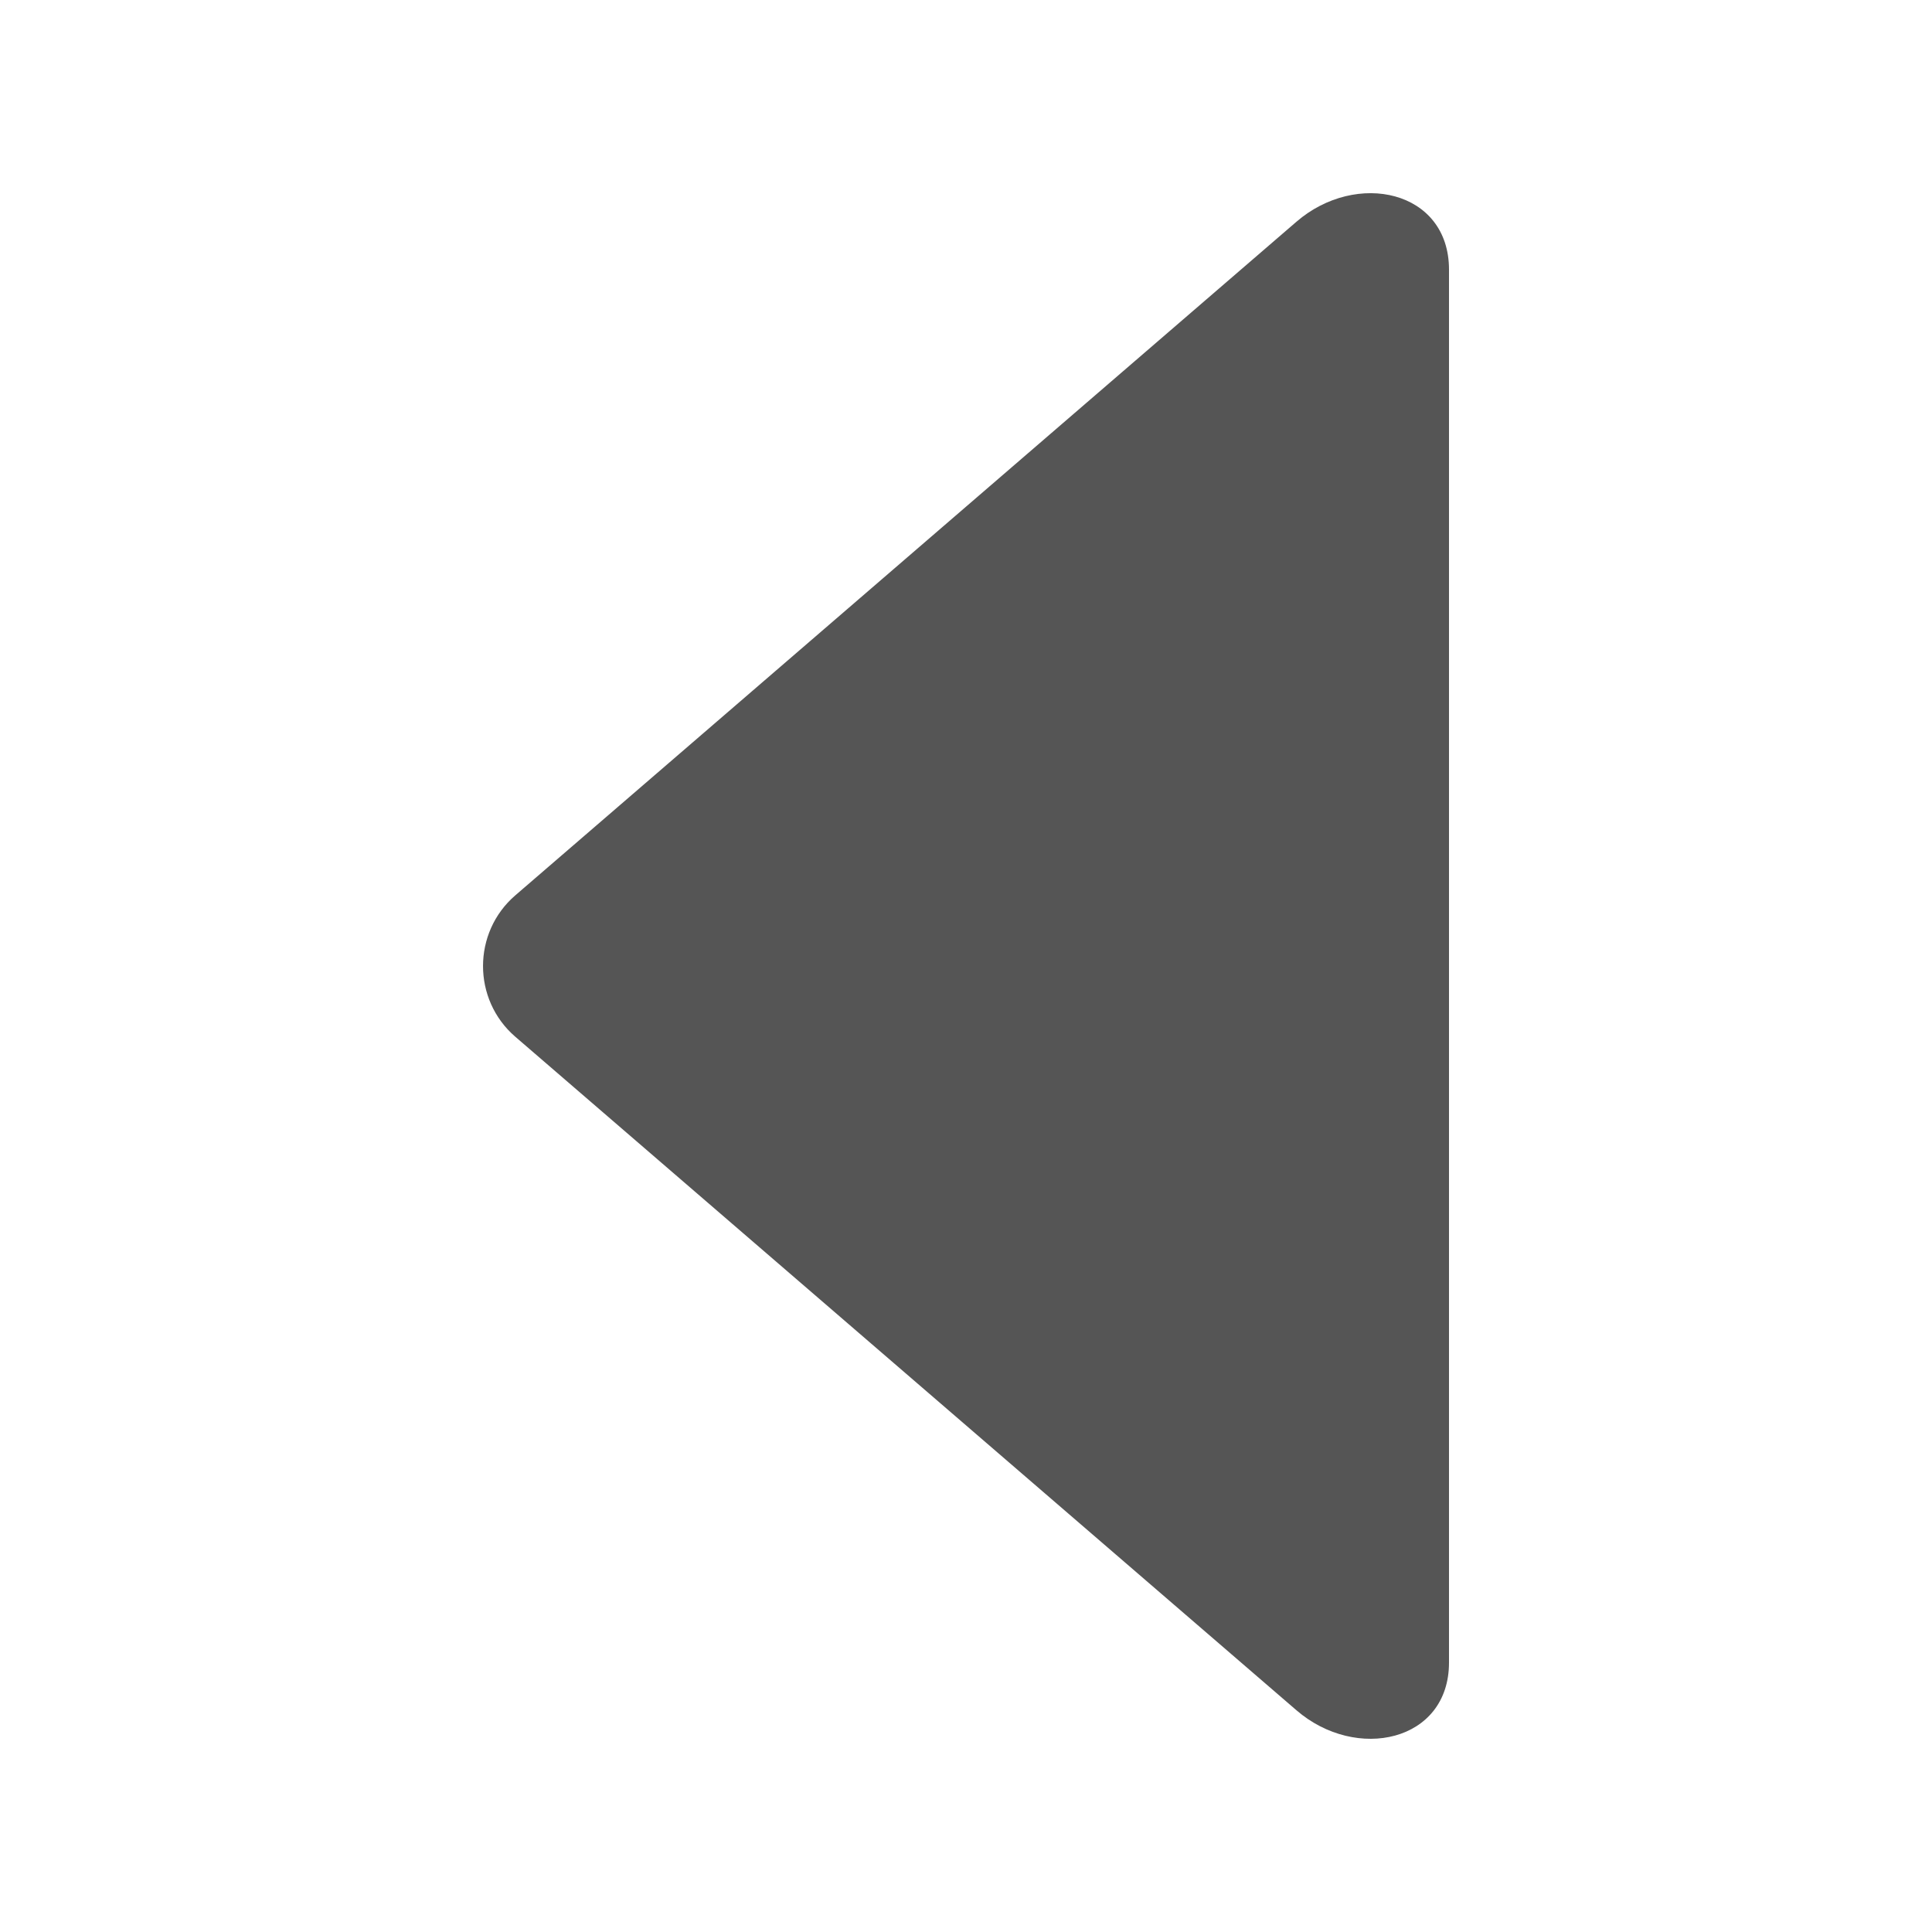
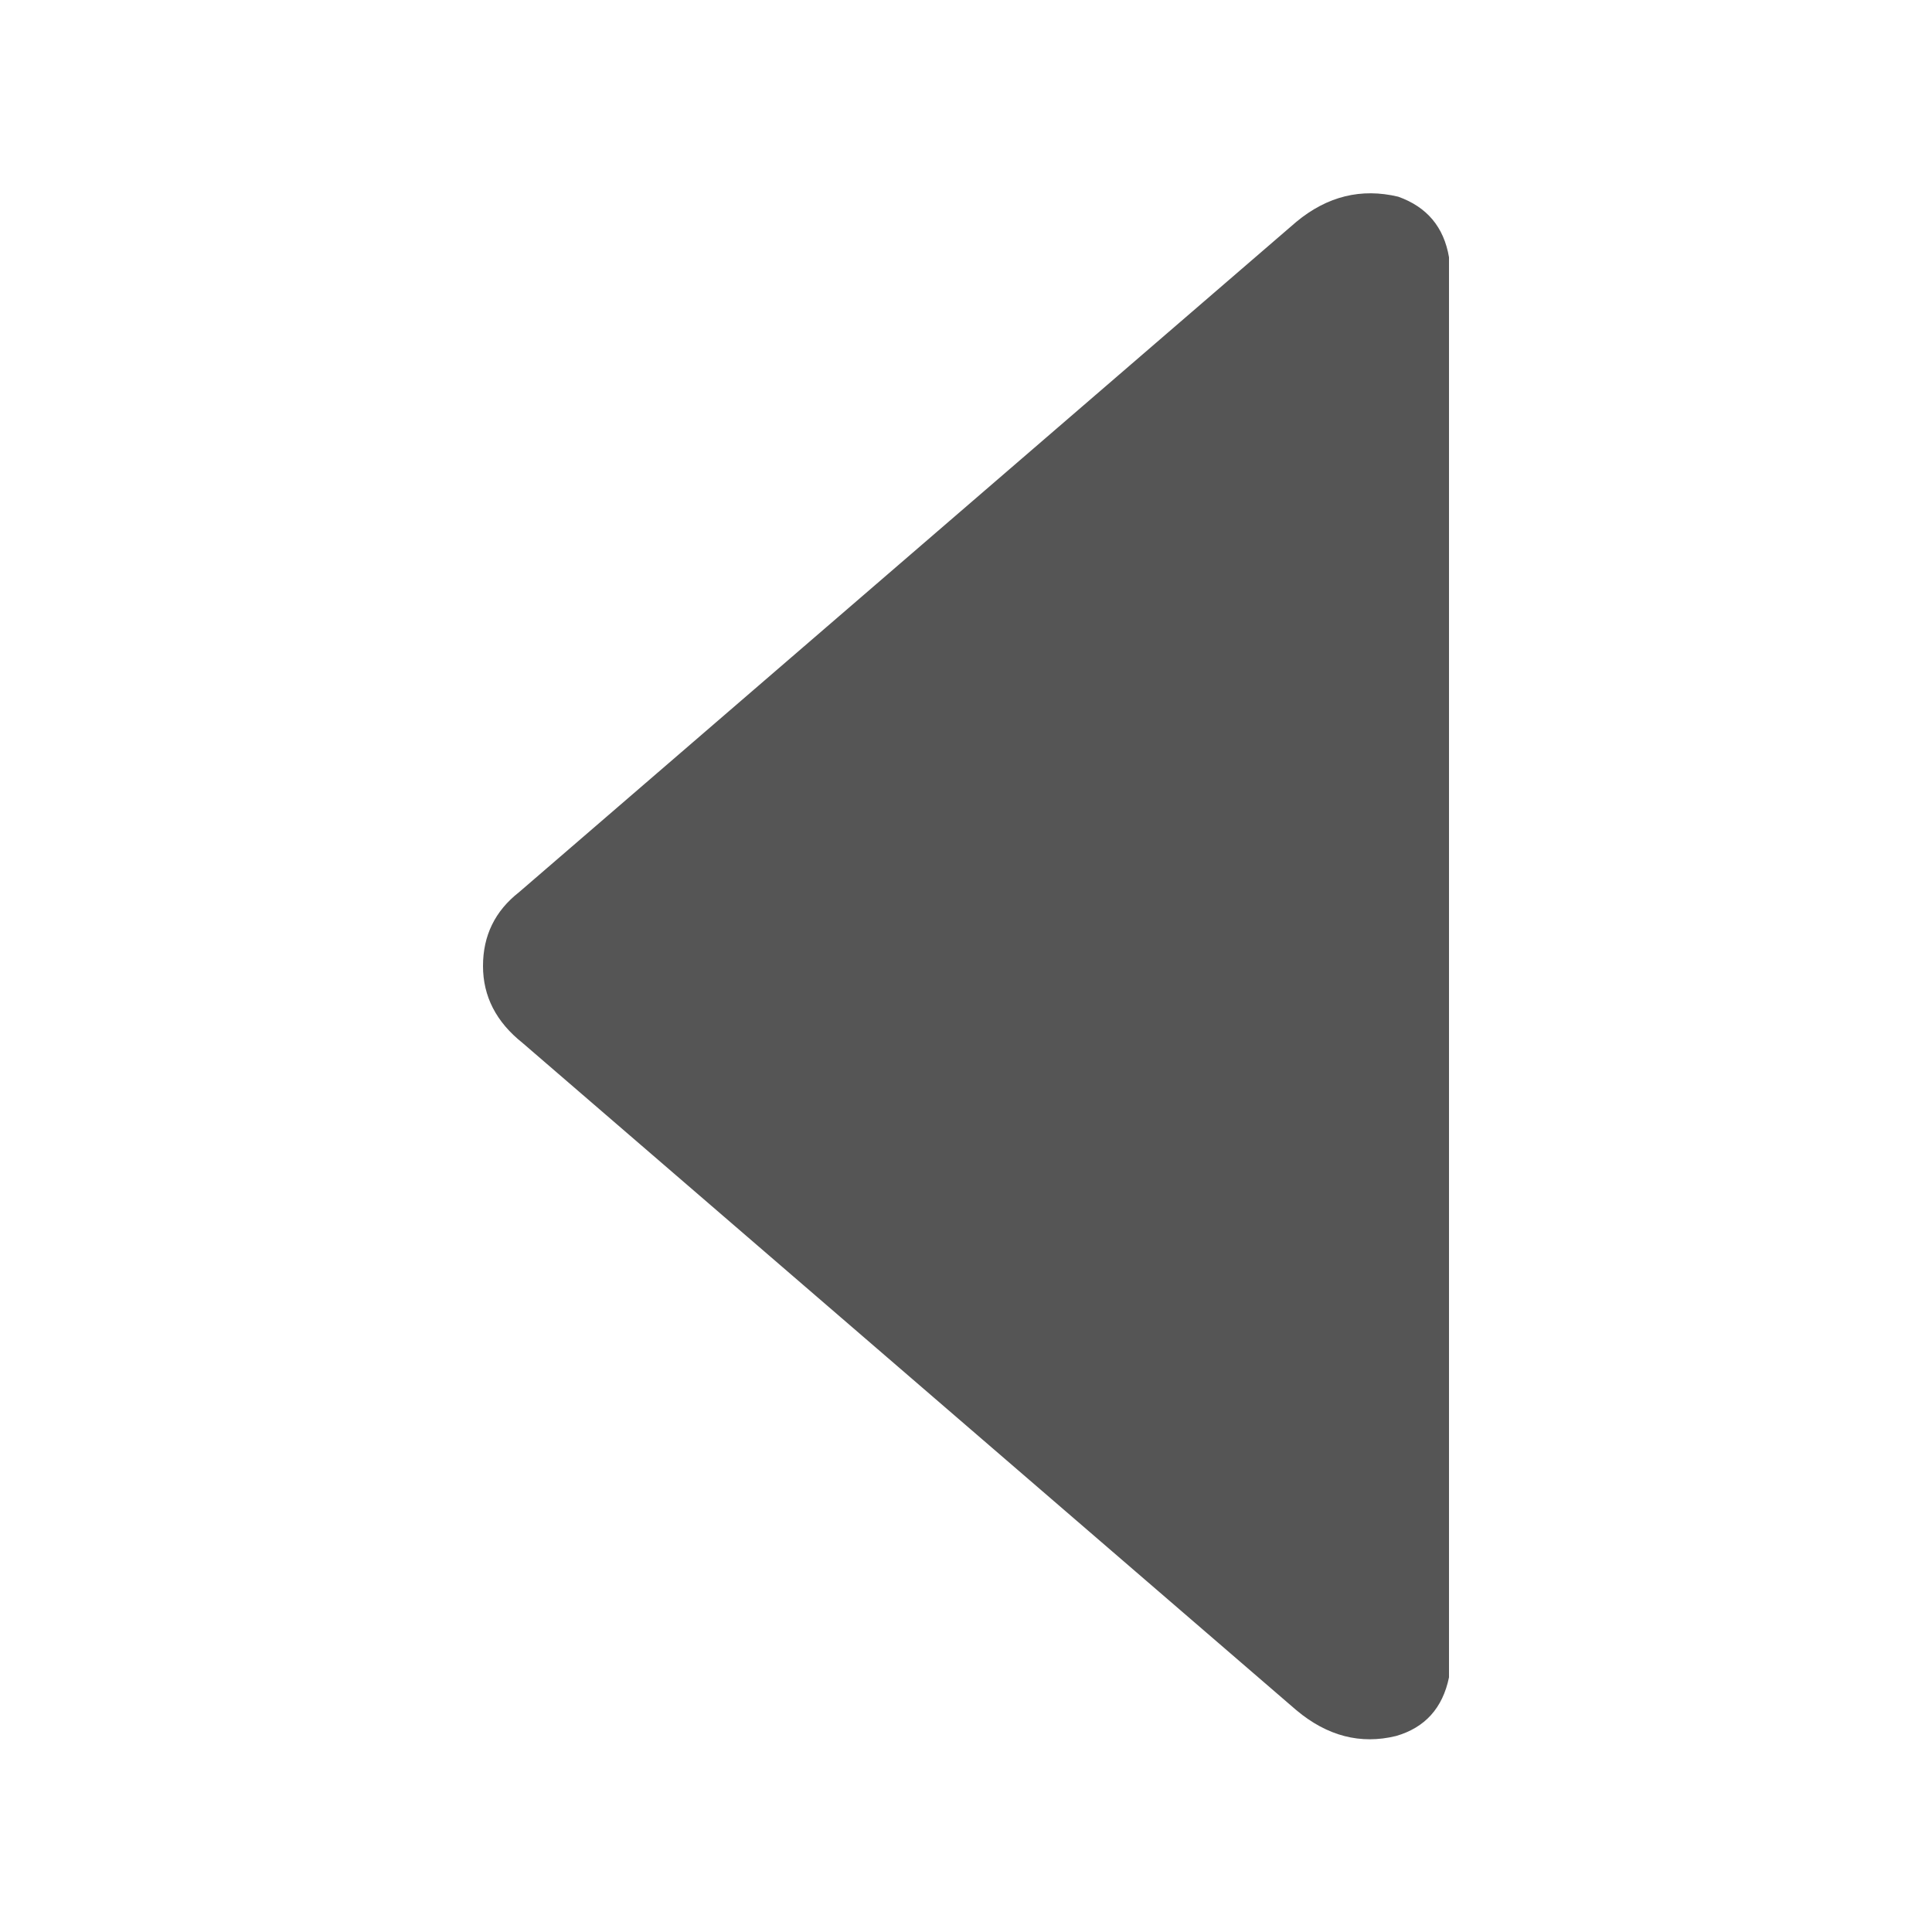
<svg xmlns="http://www.w3.org/2000/svg" width="20" height="20" viewBox="0 0 20 20">
-   <path fill="#555" d="M17.704,6.58 L10.732,14.666 C10.348,15.111 9.653,15.111 9.269,14.666 L2.296,6.58 C1.76,5.96 1.967,5 2.791,5 L17.211,5 C18.032,5 18.24,5.96 17.704,6.58 Z" transform="rotate(90 10 10)" />
+   <path fill="#555" fill-rule="evenodd" d="M13.42,2.296 L5.373,9.236 C5.124,9.431 5,9.685 5,10 C5,10.315 5.137,10.58 5.41,10.797 L13.42,17.704 C13.74,17.972 14.084,18.061 14.452,17.971 C14.752,17.884 14.934,17.682 15,17.364 L15,2.663 C14.947,2.351 14.772,2.142 14.474,2.036 C14.091,1.945 13.74,2.031 13.42,2.296 Z" />
</svg>
